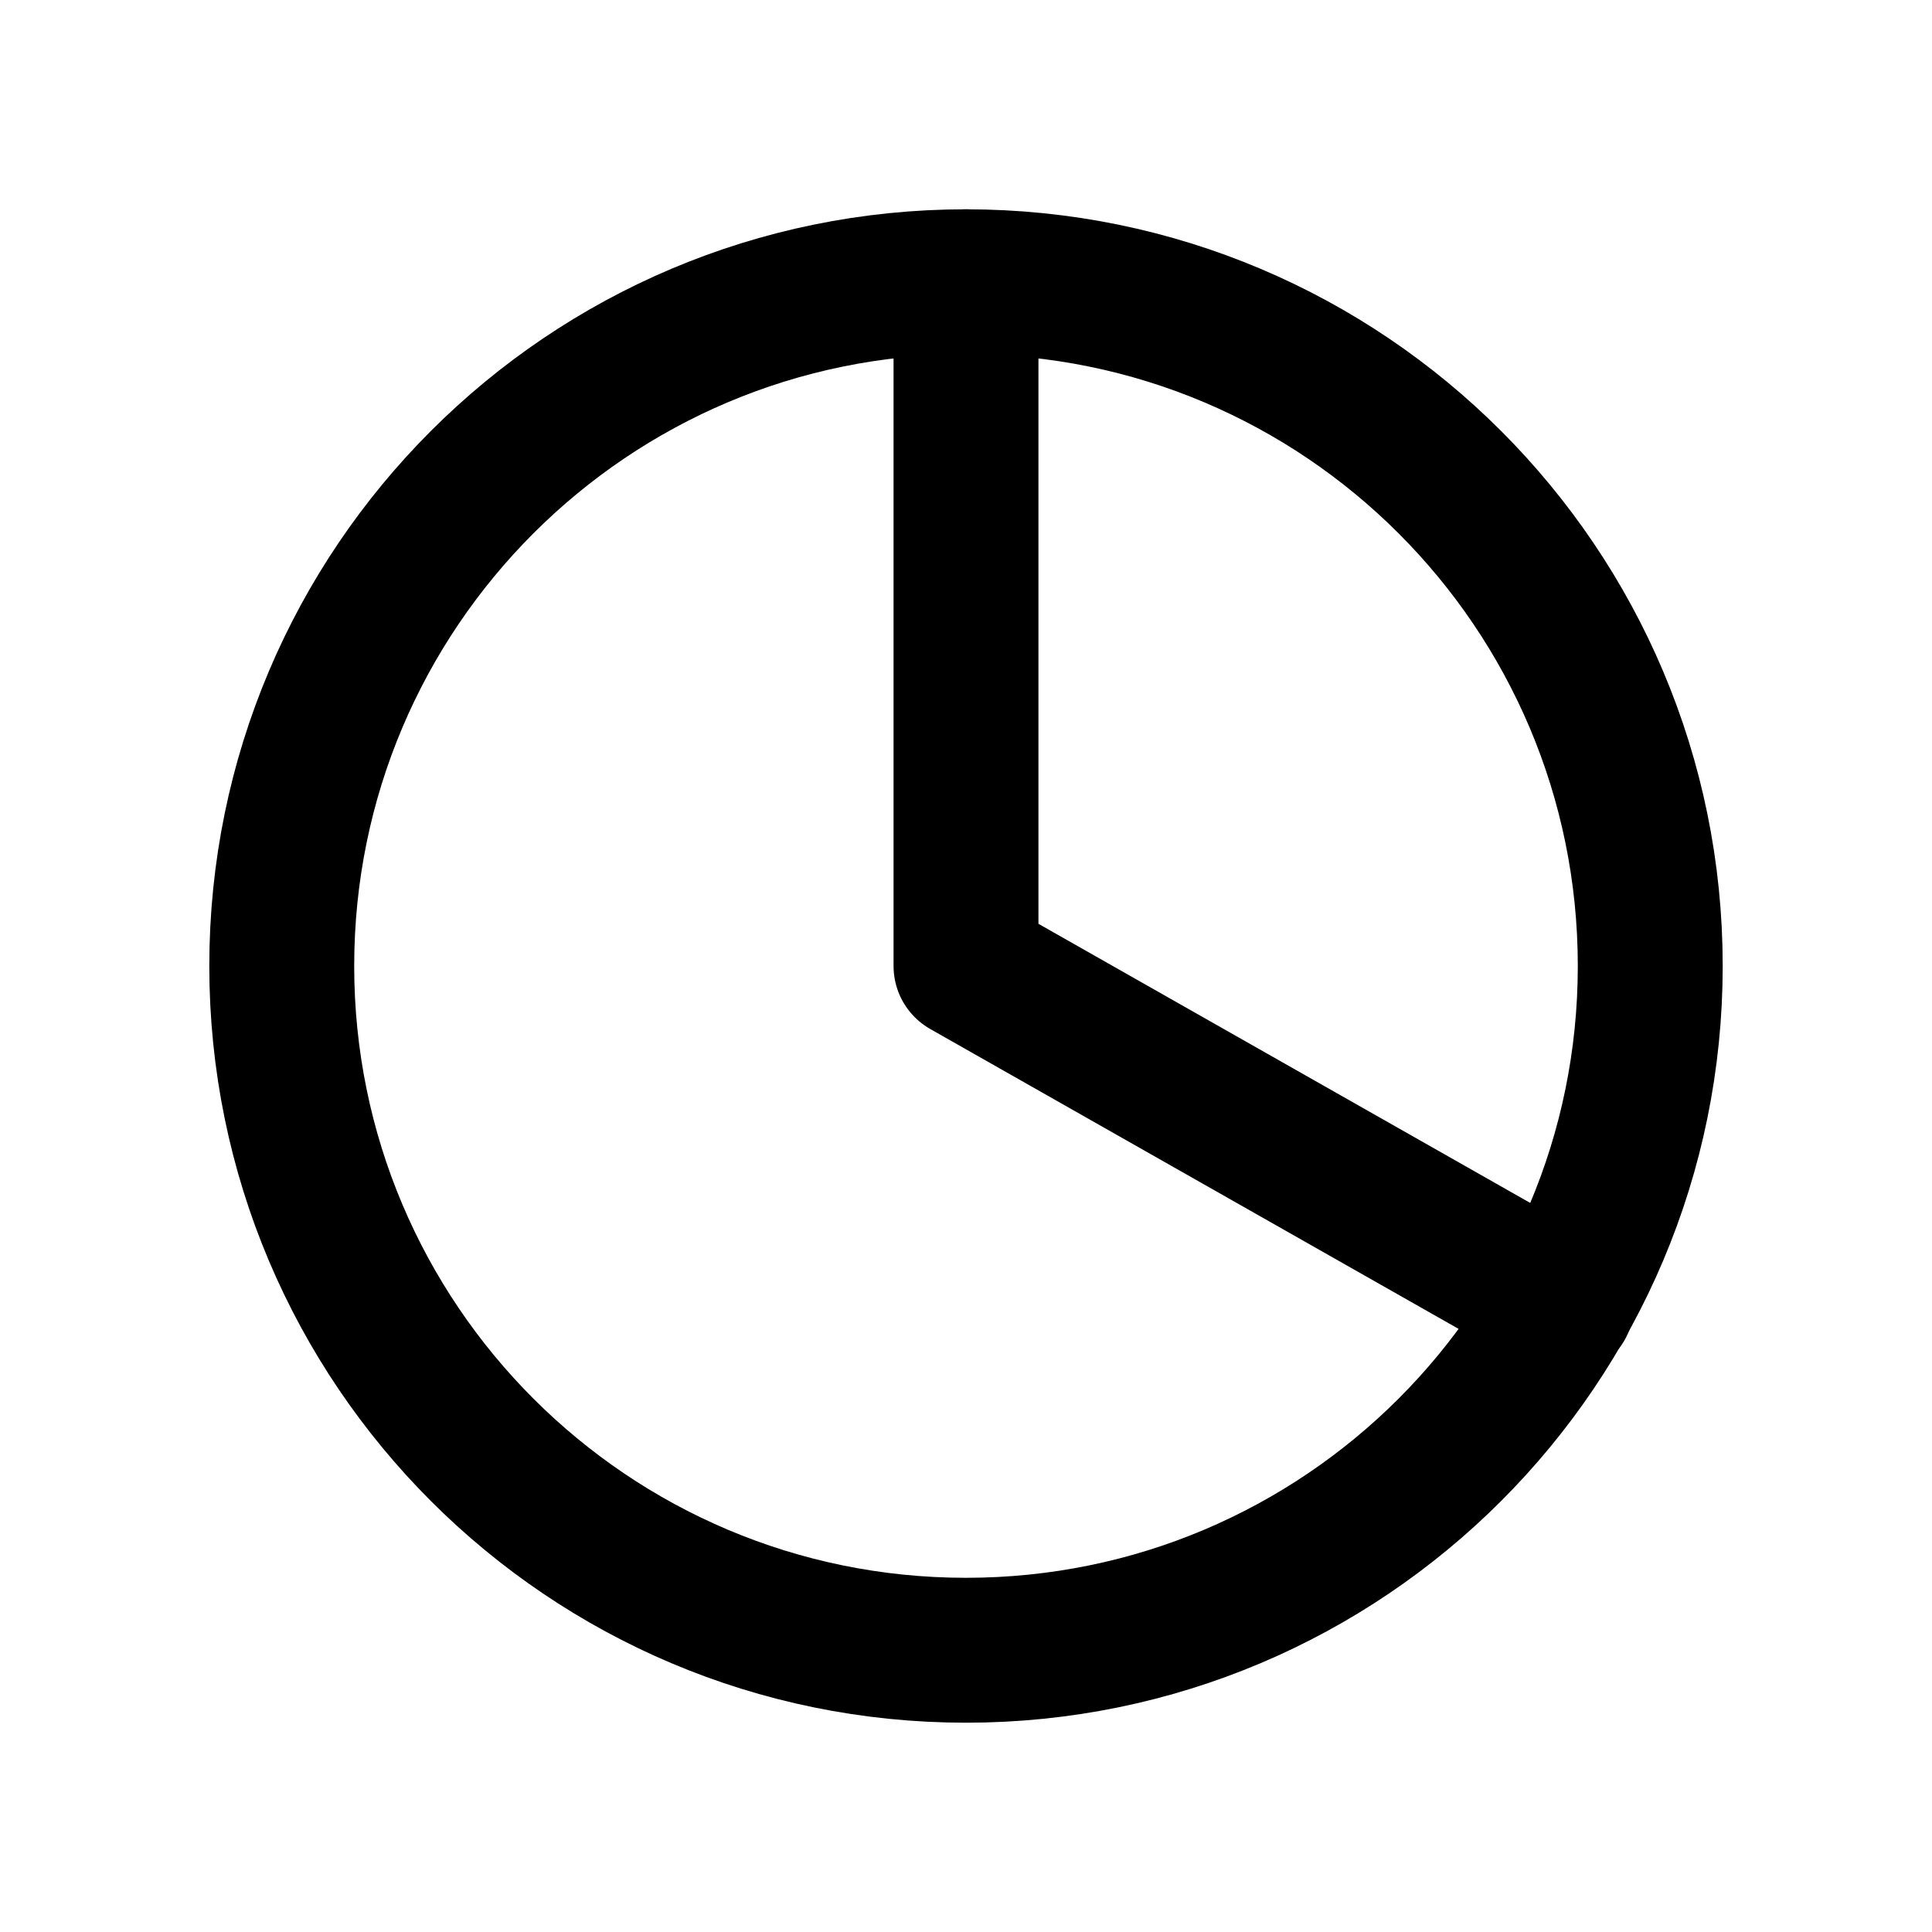
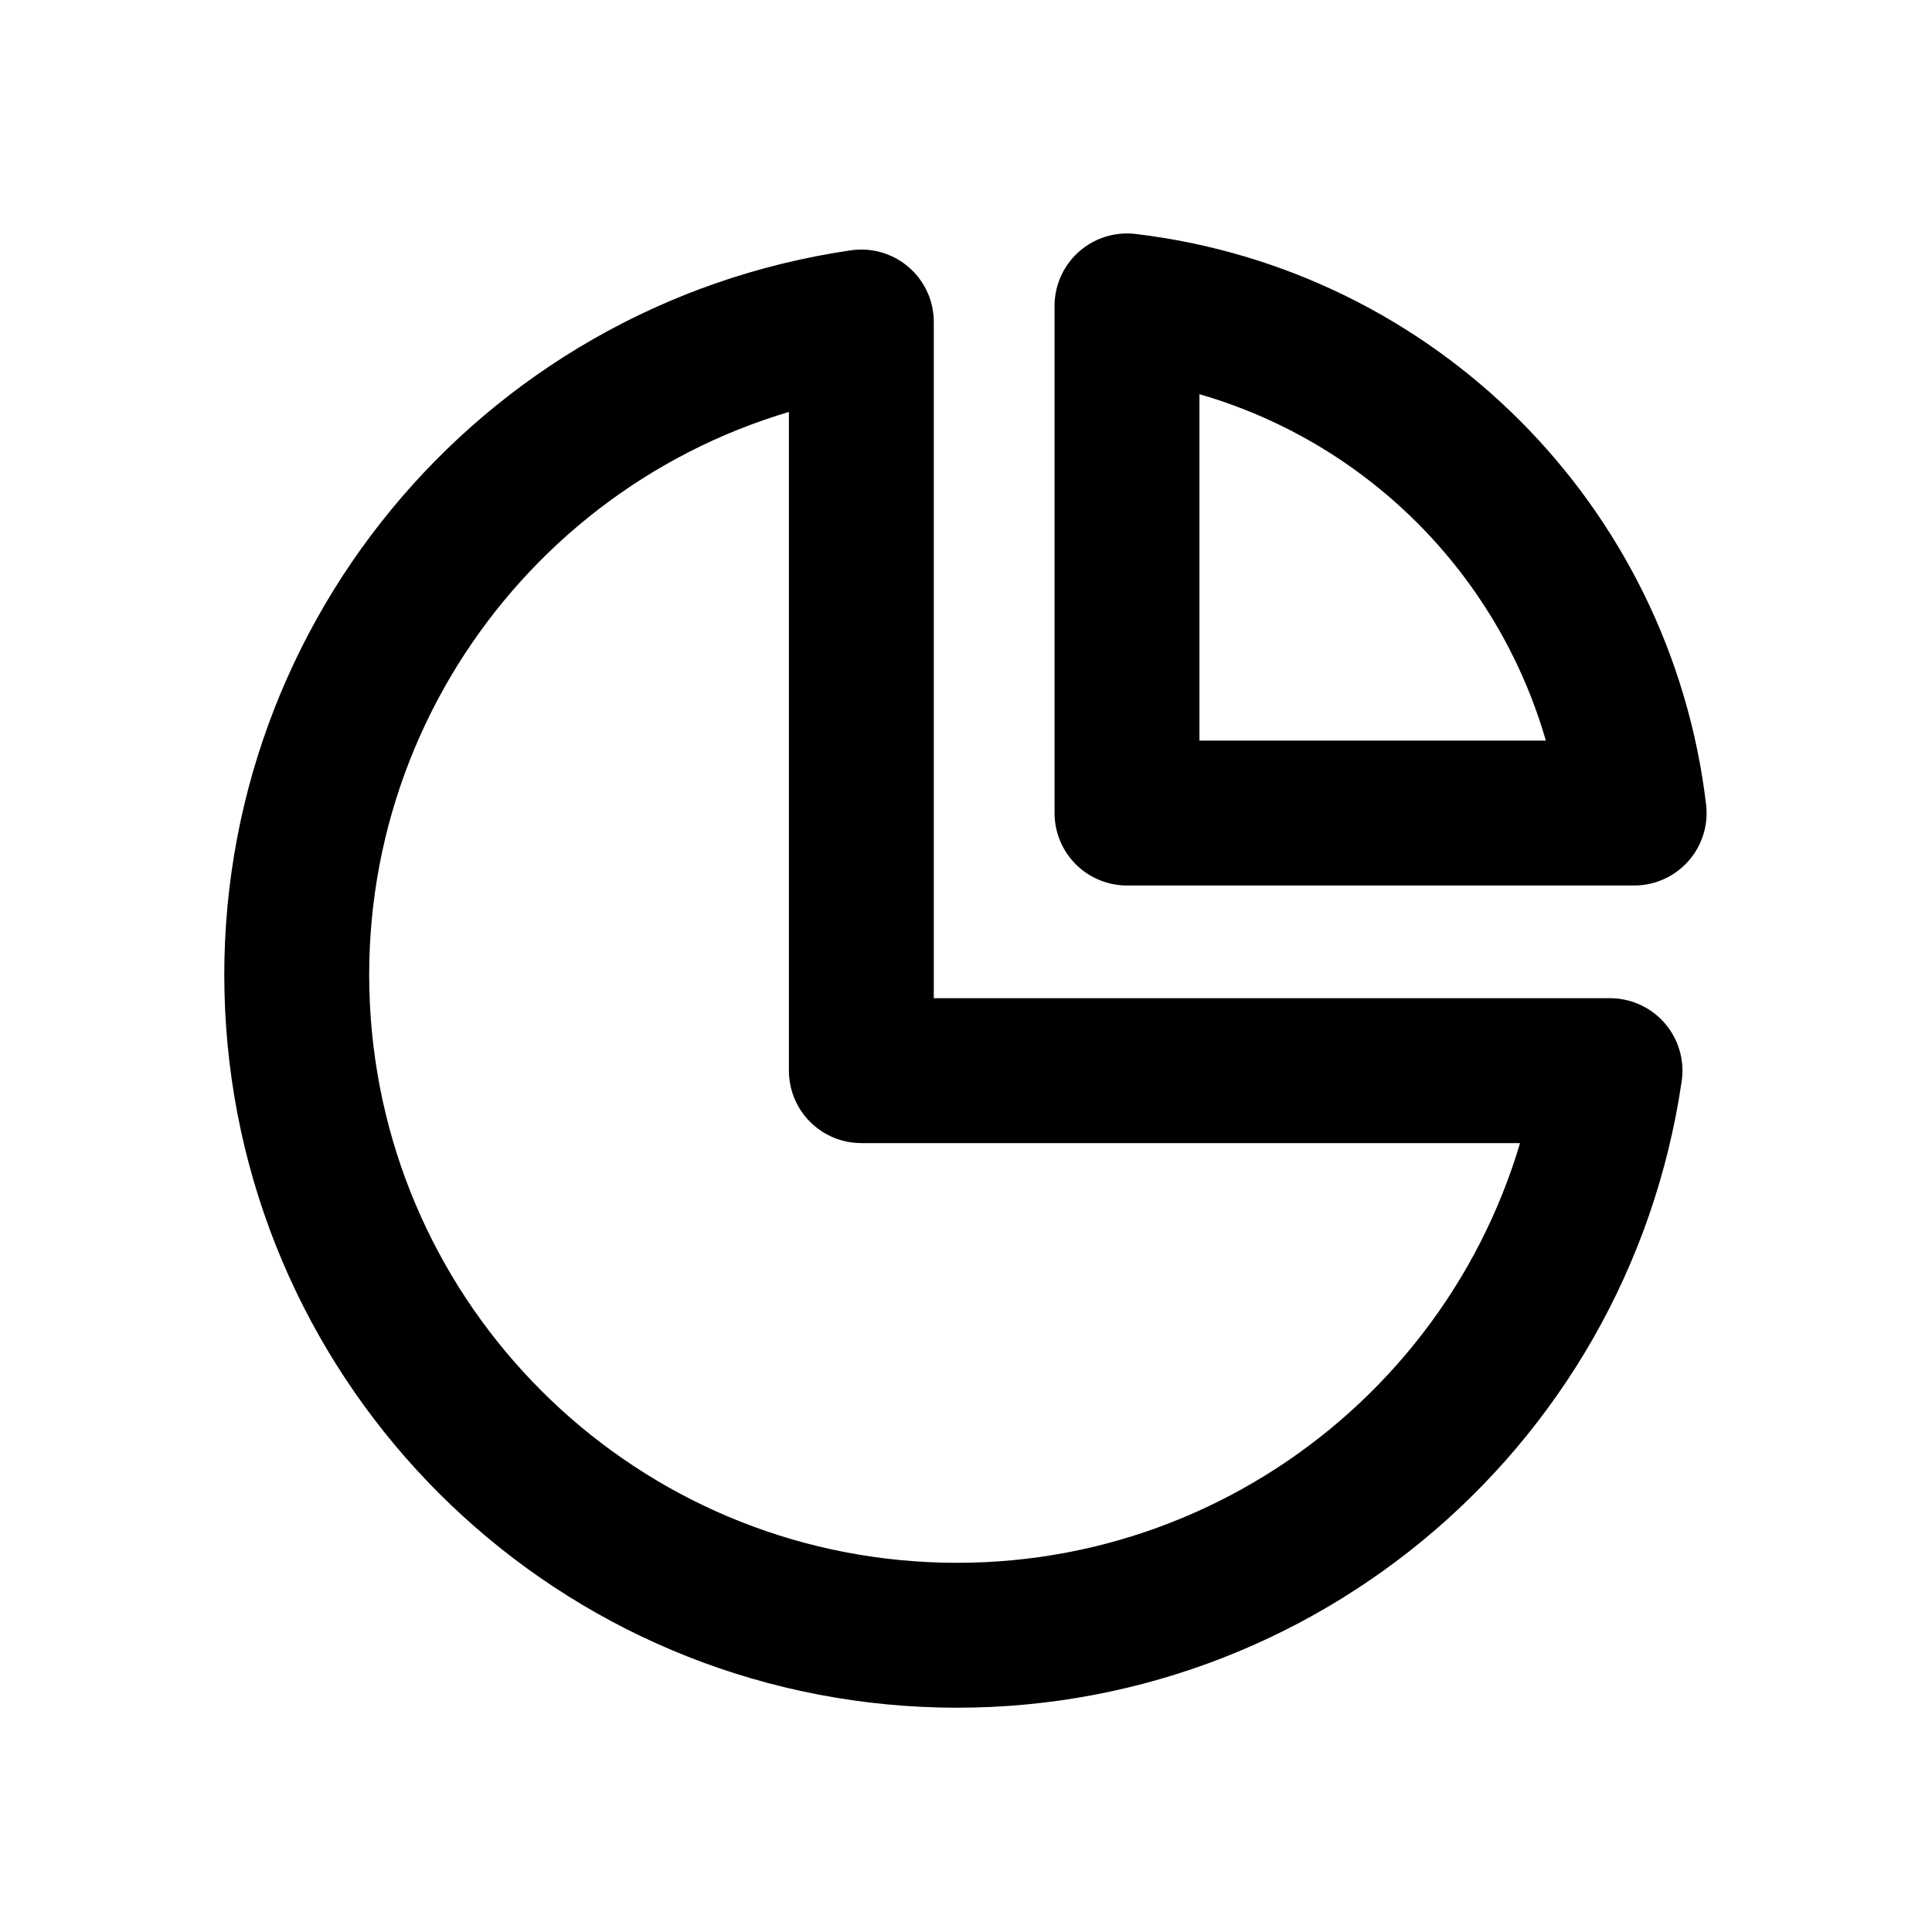
<svg xmlns="http://www.w3.org/2000/svg" width="24" height="24" viewBox="0 0 24 24" fill="none" stroke="currentColor" stroke-width="1.8" stroke-linecap="round" stroke-linejoin="round">
-   <circle cx="12" cy="12" r="8.5" />
-   <path d="M12 3.5V12l7.4 4.2" />
+   <path d="M10.7 4a8.2 8.2 0 1 0 9.3 9.3h-9.3Z M14 3.8v6.3h6.3A7.2 7.2 0 0 0 14 3.8Z" />
</svg>
